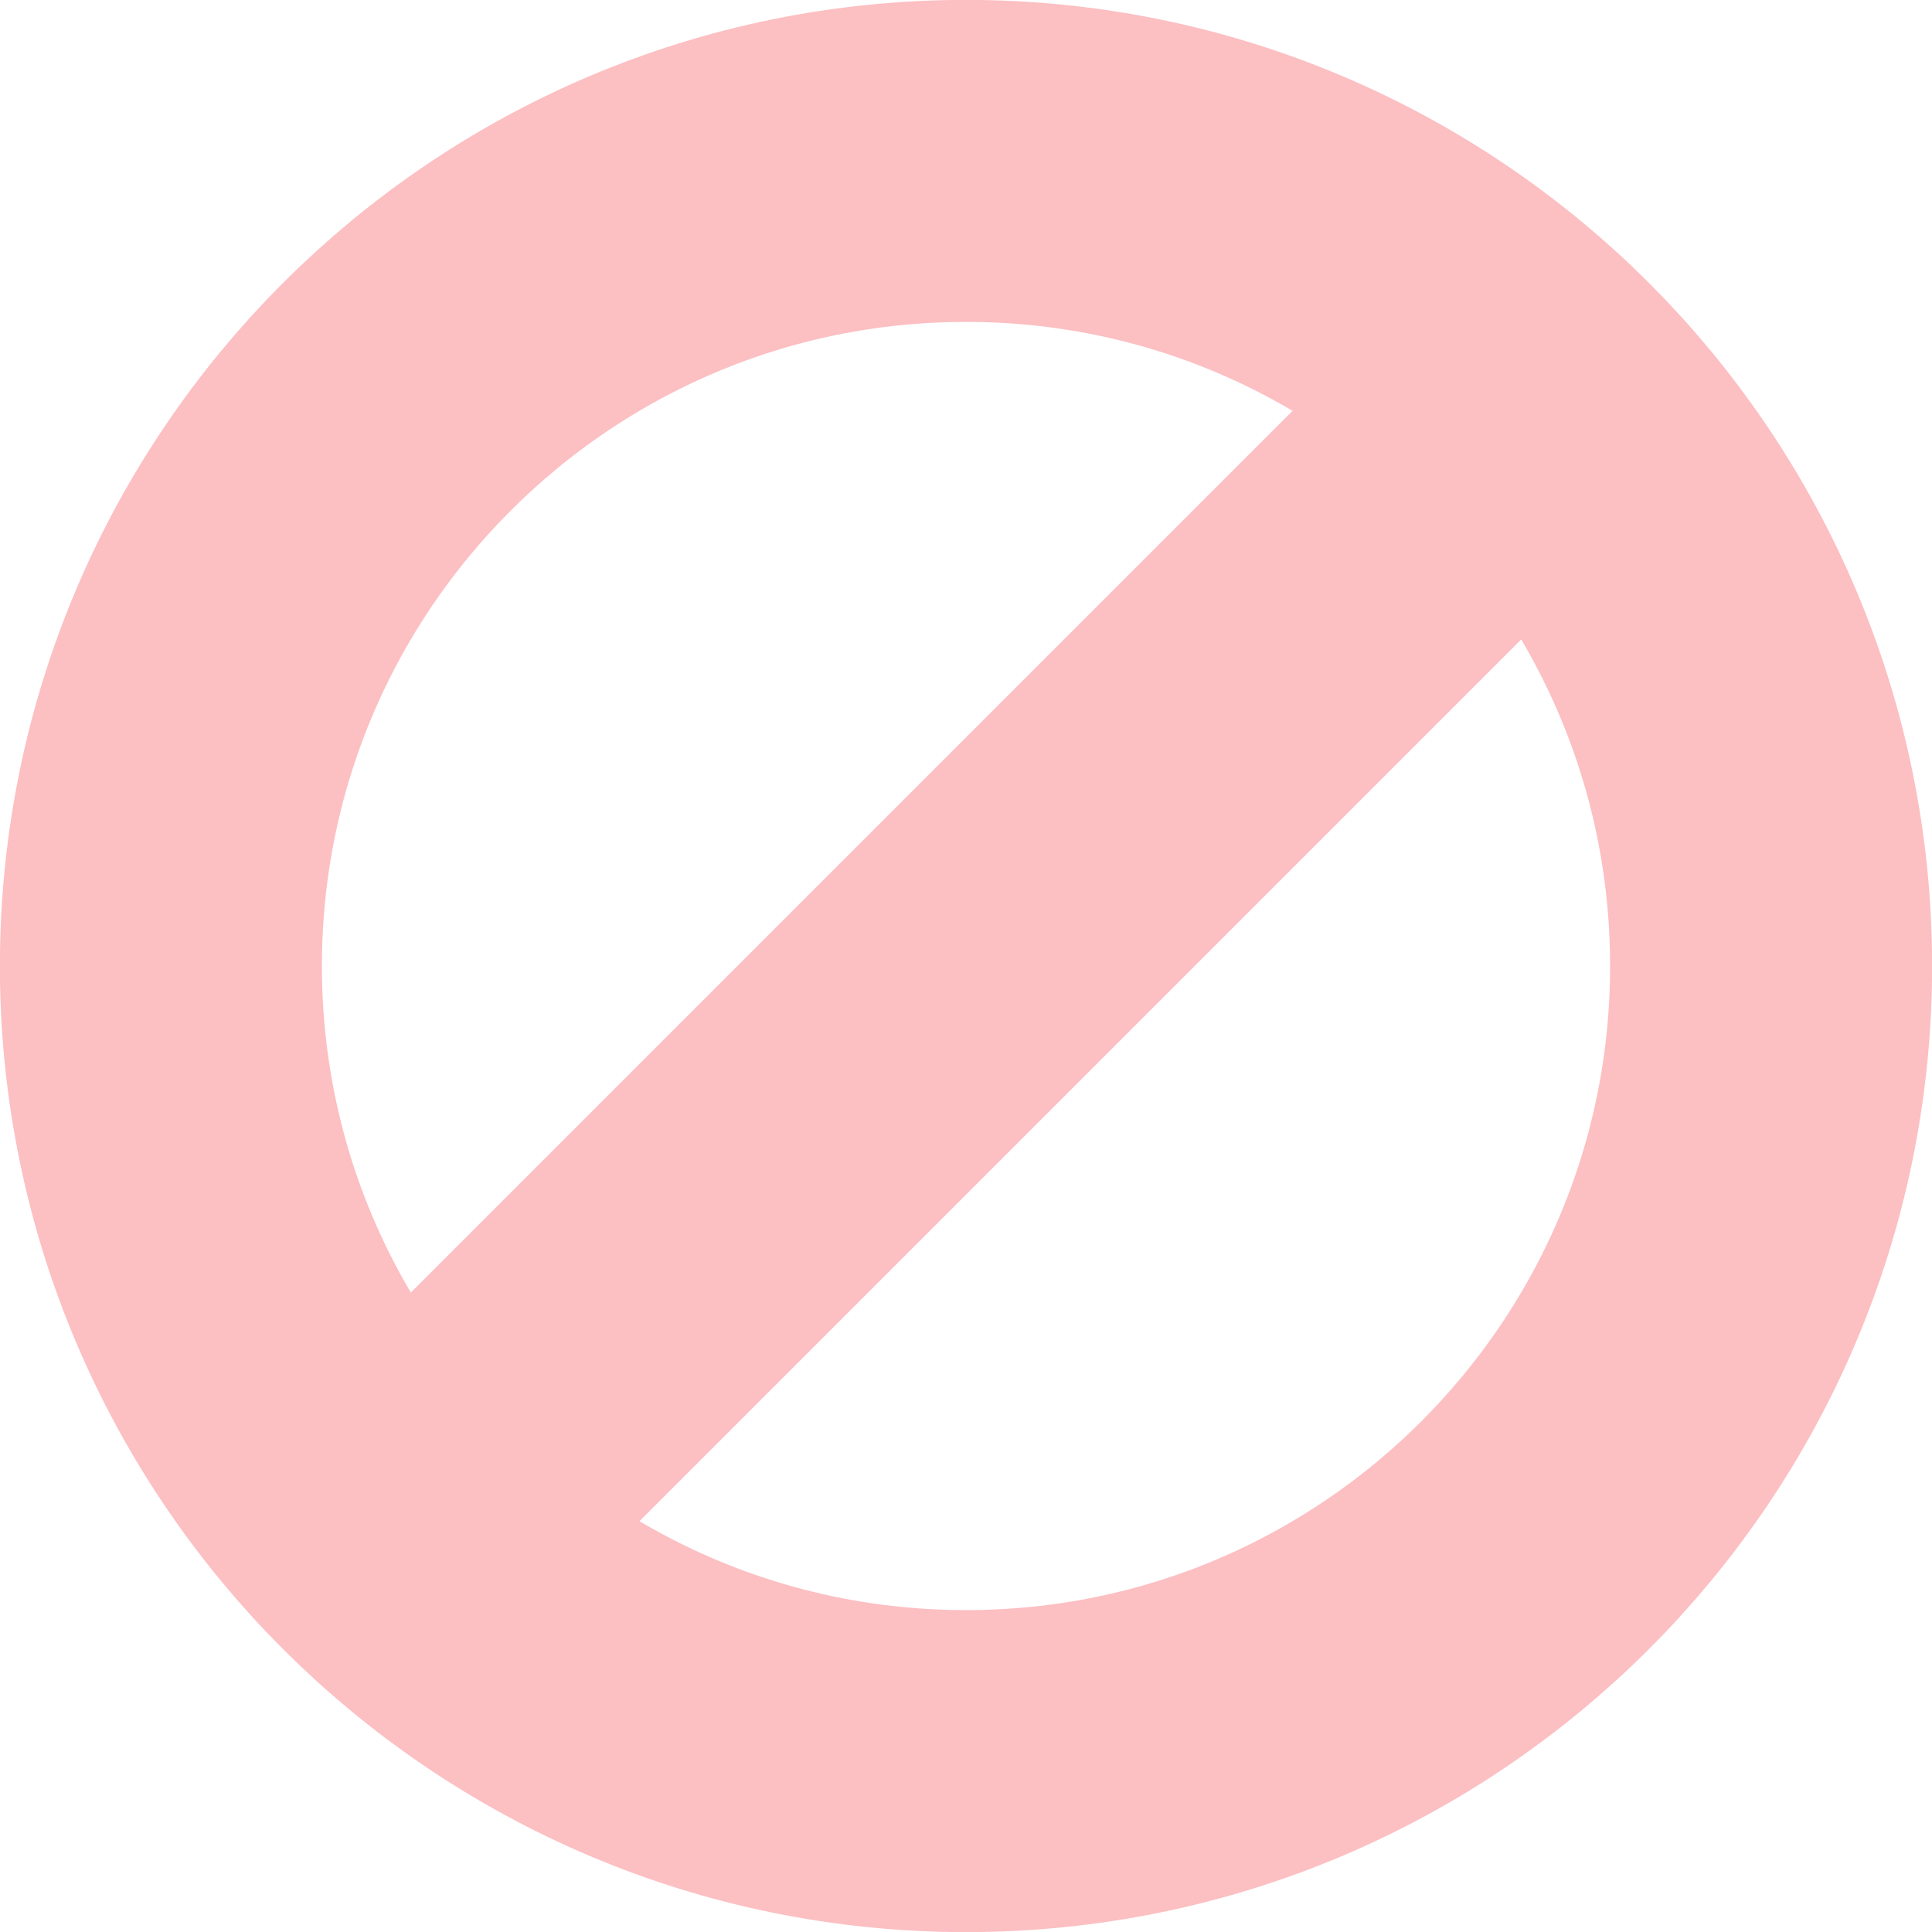
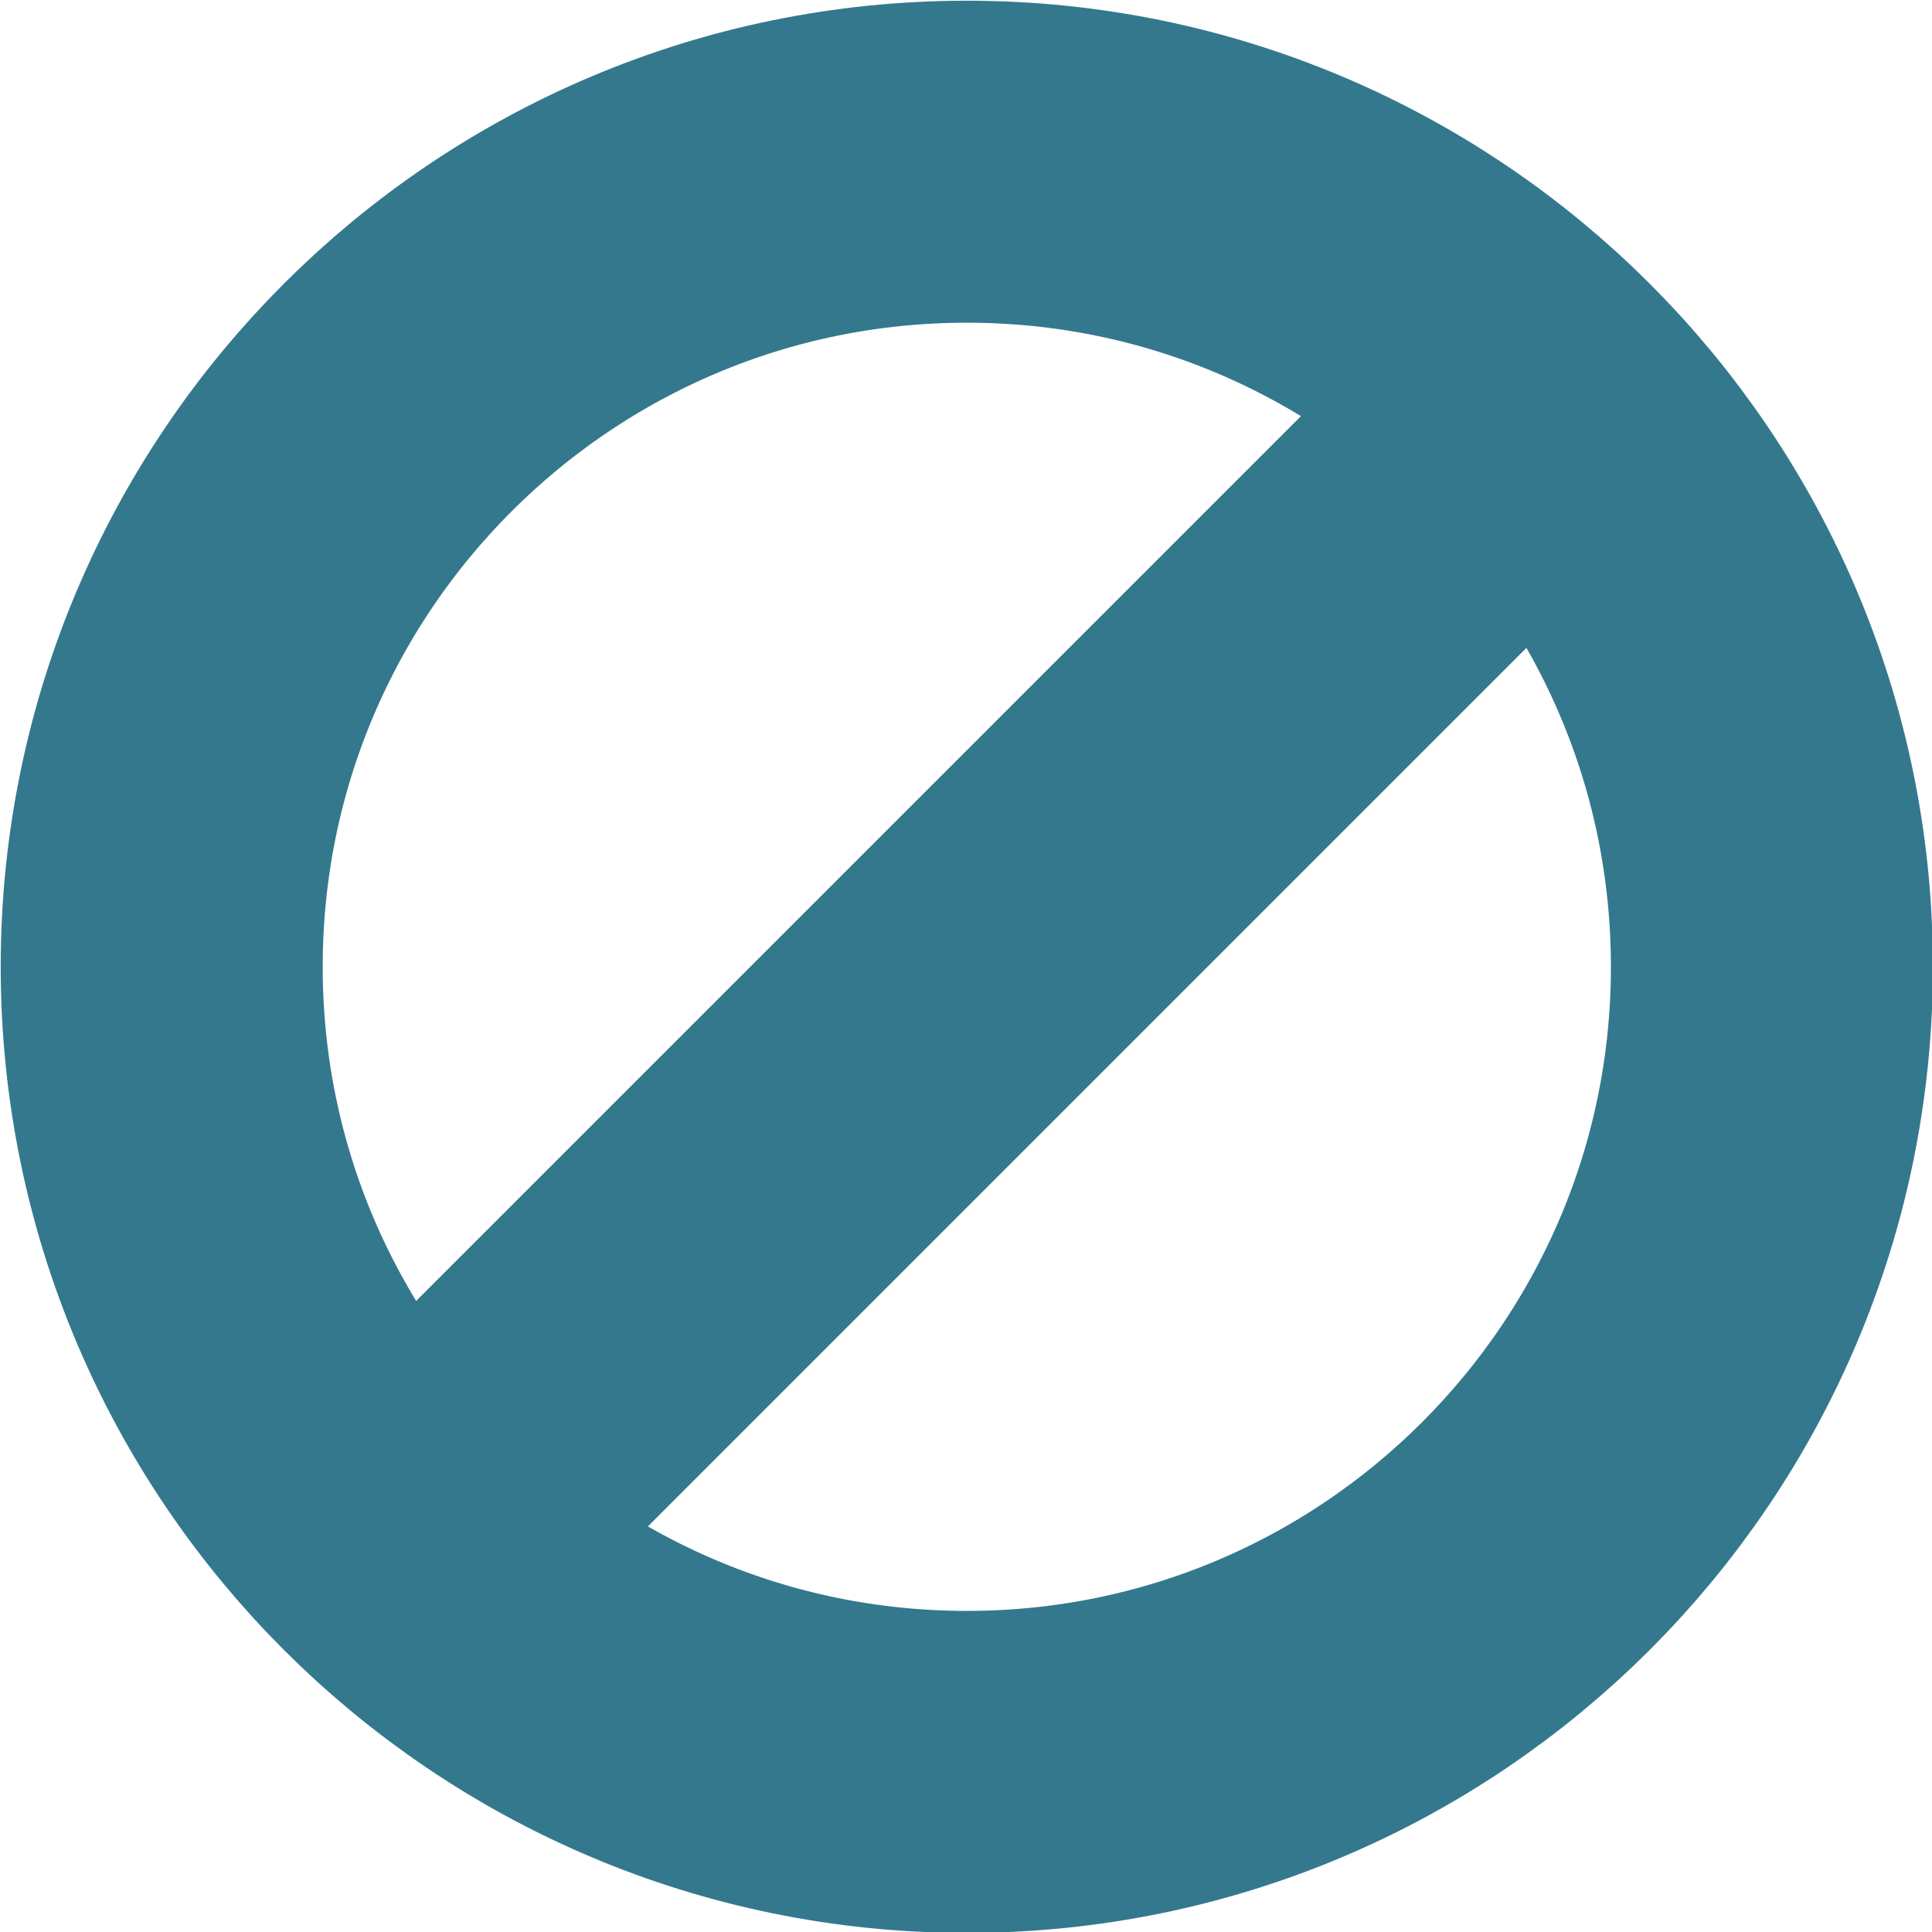
<svg xmlns="http://www.w3.org/2000/svg" version="1.1" width="24" height="24" viewBox="0 0 24 24" xml:space="preserve">
  <defs>
</defs>
-   <g transform="matrix(3.86 0 0 3.86 12 12)" id="dVsN-RyGdy0_EaKkcULOt">
-     <path style="stroke: rgb(252,191,194); stroke-width: 4; stroke-dasharray: none; stroke-linecap: butt; stroke-dashoffset: 0; stroke-linejoin: miter; stroke-miterlimit: 4; fill: none; fill-rule: nonzero; opacity: 1;" vector-effect="non-scaling-stroke" transform=" translate(0, 0)" d="M 0 -2.591 C 1.43 -2.591 2.591 -1.43 2.591 0 C 2.591 1.43 1.43 2.591 0 2.591 C -1.43 2.591 -2.591 1.43 -2.591 0 C -2.591 -1.43 -1.43 -2.591 0 -2.591 z" stroke-linecap="round" />
+   <g transform="matrix(3.86 0 0 3.86 12.01 12.01)" id="dVsN-RyGdy0_EaKkcULOt">
+     <path style="stroke: rgb(52,120,142); stroke-width: 4; stroke-dasharray: none; stroke-linecap: butt; stroke-dashoffset: 0; stroke-linejoin: miter; stroke-miterlimit: 4; fill: none; fill-rule: nonzero; opacity: 1;" vector-effect="non-scaling-stroke" transform=" translate(0, 0)" d="M 0 -2.591 C 1.43 -2.591 2.591 -1.43 2.591 0 C 2.591 1.43 1.43 2.591 0 2.591 C -1.43 2.591 -2.591 1.43 -2.591 0 C -2.591 -1.43 -1.43 -2.591 0 -2.591 z" stroke-linecap="round" />
  </g>
-   <g transform="matrix(0.71 0.71 -0.71 0.71 12 12)" id="X_dpO2SmOqxyFlBv9g5Ww">
-     <path style="stroke: rgb(252,191,194); stroke-width: 0; stroke-dasharray: none; stroke-linecap: butt; stroke-dashoffset: 0; stroke-linejoin: miter; stroke-miterlimit: 4; fill: rgb(252,191,194); fill-rule: nonzero; opacity: 1;" vector-effect="non-scaling-stroke" transform=" translate(-2, -10.82)" d="M 0 0 L 4 0 L 4 21.643 L 0 21.643 z" stroke-linecap="round" />
+   <g transform="matrix(0.71 0.71 -0.71 0.71 12.16 12.01)" id="X_dpO2SmOqxyFlBv9g5Ww">
+     <path style="stroke: rgb(252,191,194); stroke-width: 0; stroke-dasharray: none; stroke-linecap: butt; stroke-dashoffset: 0; stroke-linejoin: miter; stroke-miterlimit: 4; fill: rgb(52,120,142); fill-rule: nonzero; opacity: 1;" vector-effect="non-scaling-stroke" transform=" translate(-2, -10.82)" d="M 0 0 L 4 0 L 4 21.643 L 0 21.643 z" stroke-linecap="round" />
  </g>
</svg>
